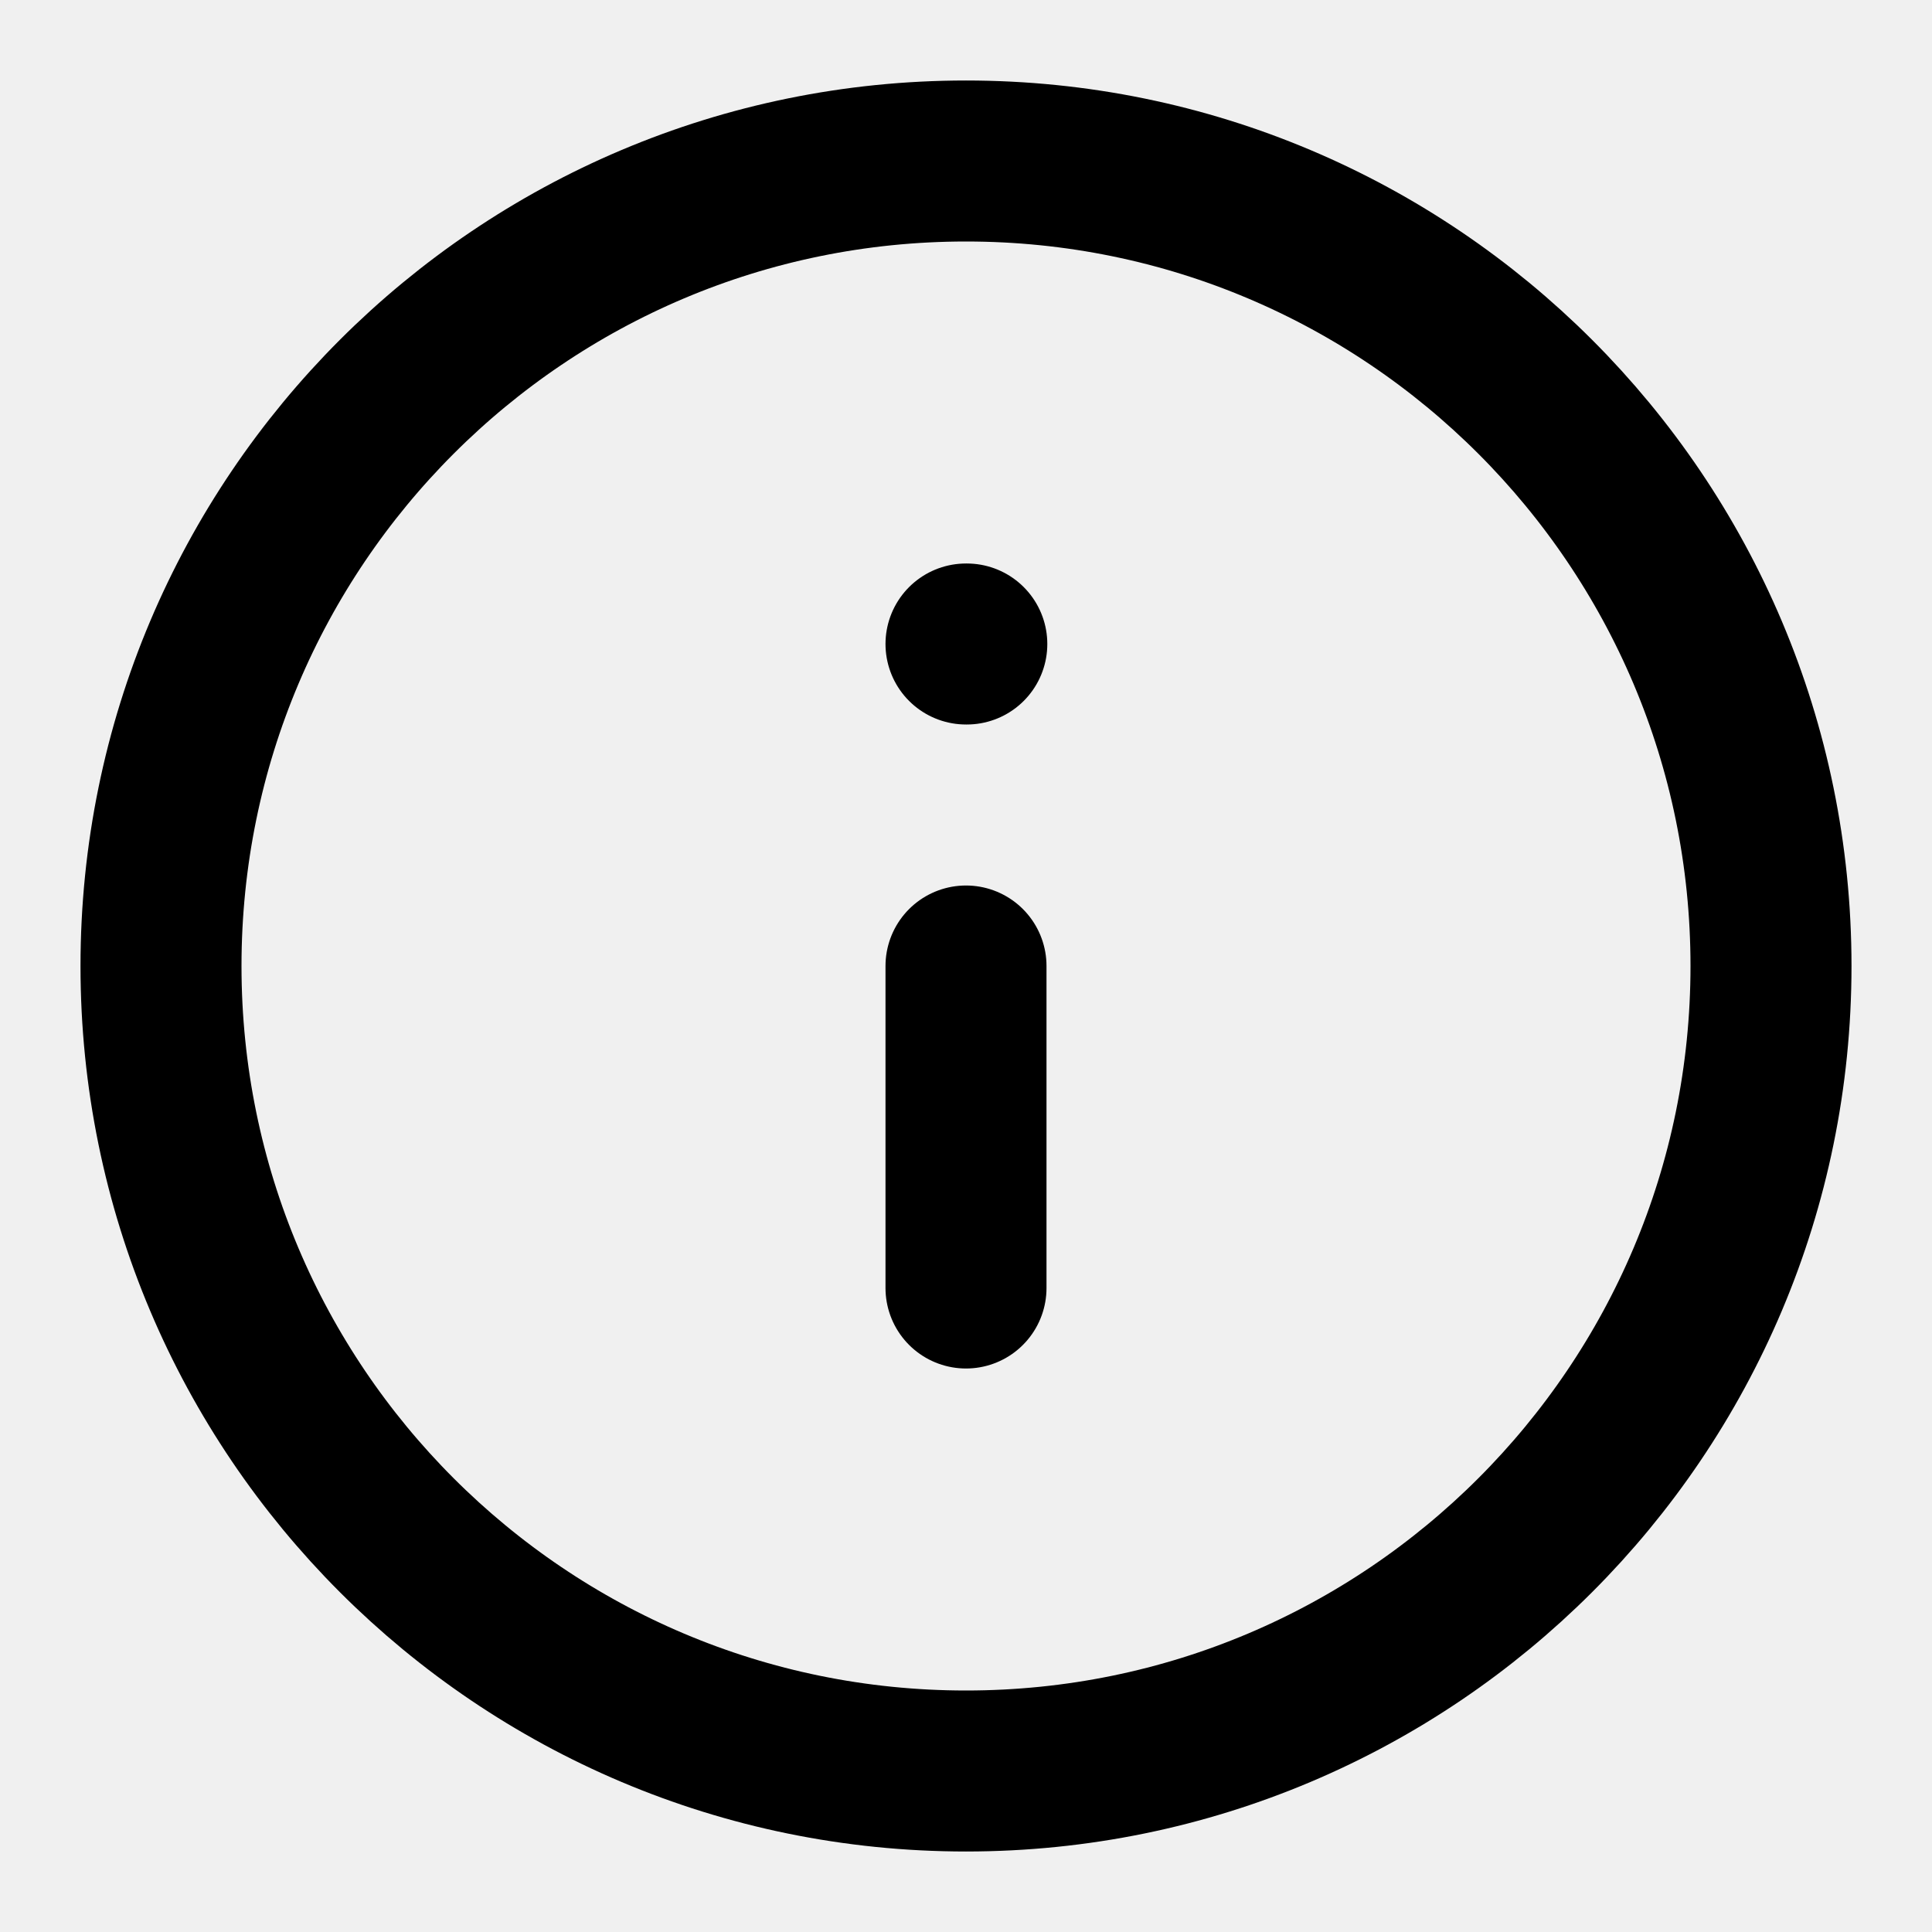
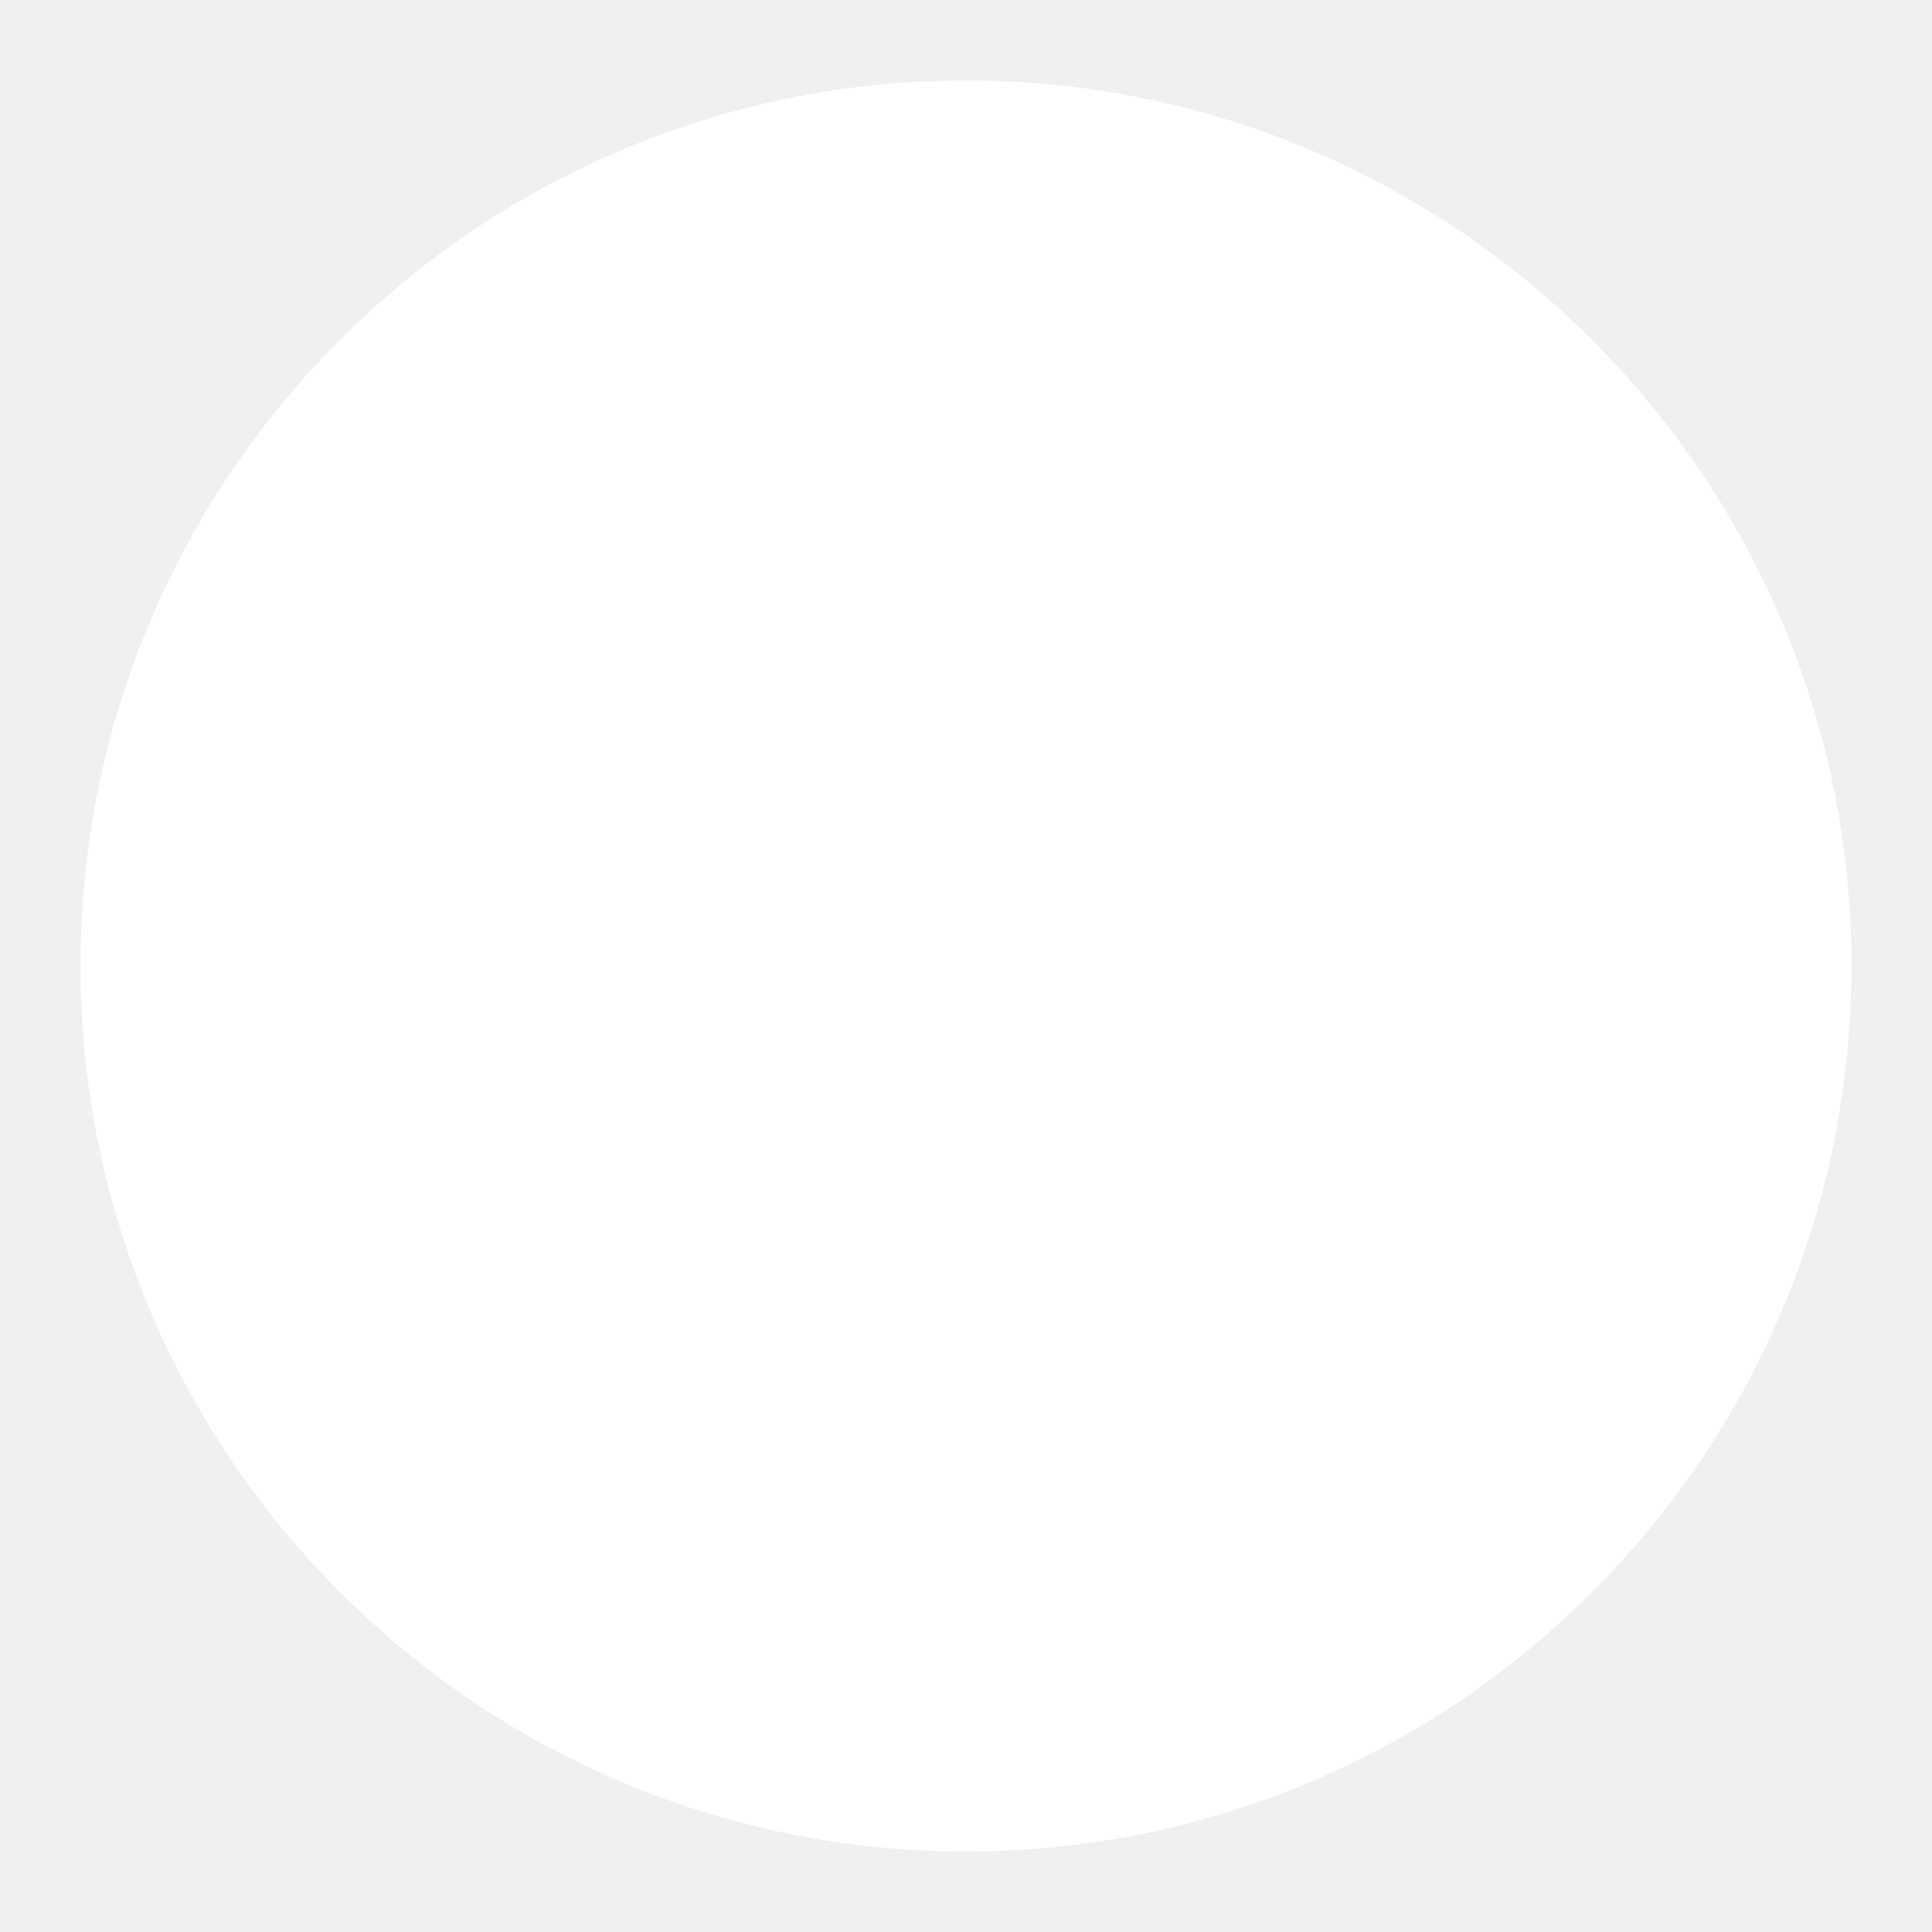
- <svg xmlns="http://www.w3.org/2000/svg" width="24" height="24" viewBox="0 0 24 24" fill="none" stroke="currentColor" stroke-width="2" stroke-linecap="round" stroke-linejoin="round">
+ <svg xmlns="http://www.w3.org/2000/svg" width="24" height="24" viewBox="0 0 24 24" fill="white" stroke="white" stroke-width="2" stroke-linecap="round" stroke-linejoin="round">
  <circle cx="12" cy="12" r="10" />
  <line x1="12" y1="16" x2="12" y2="12" />
  <line x1="12" y1="8" x2="12.01" y2="8" />
</svg>
